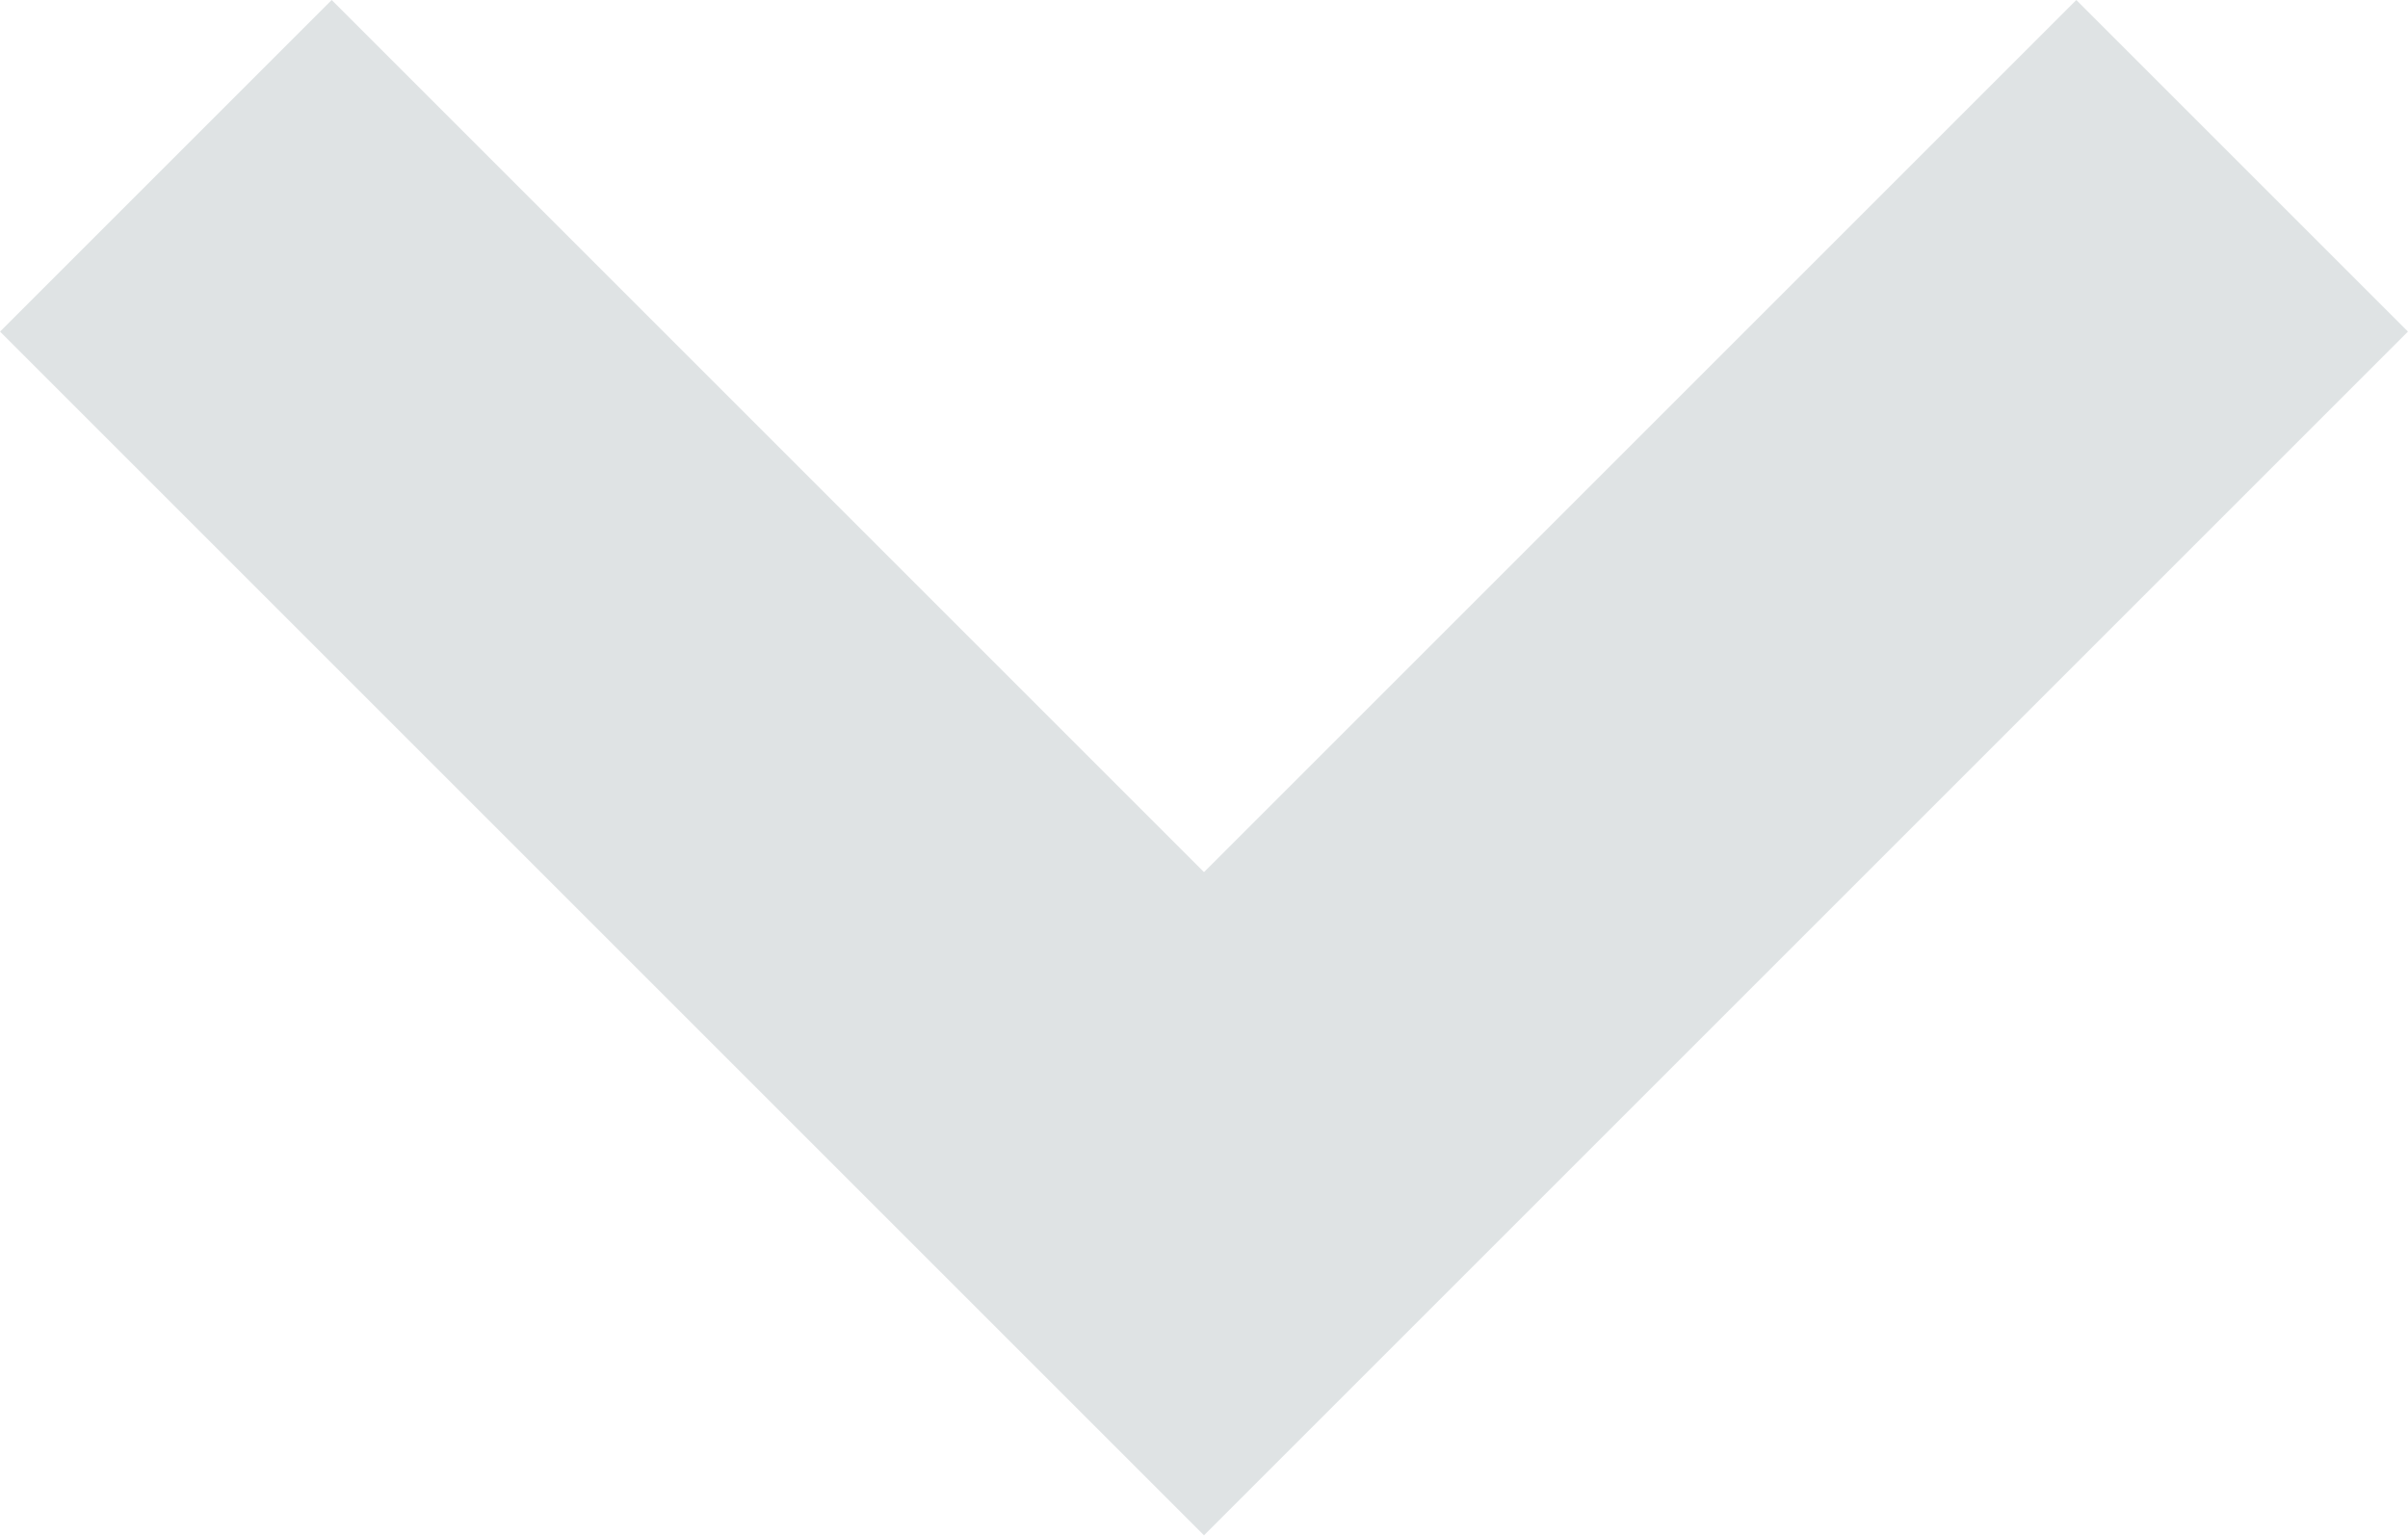
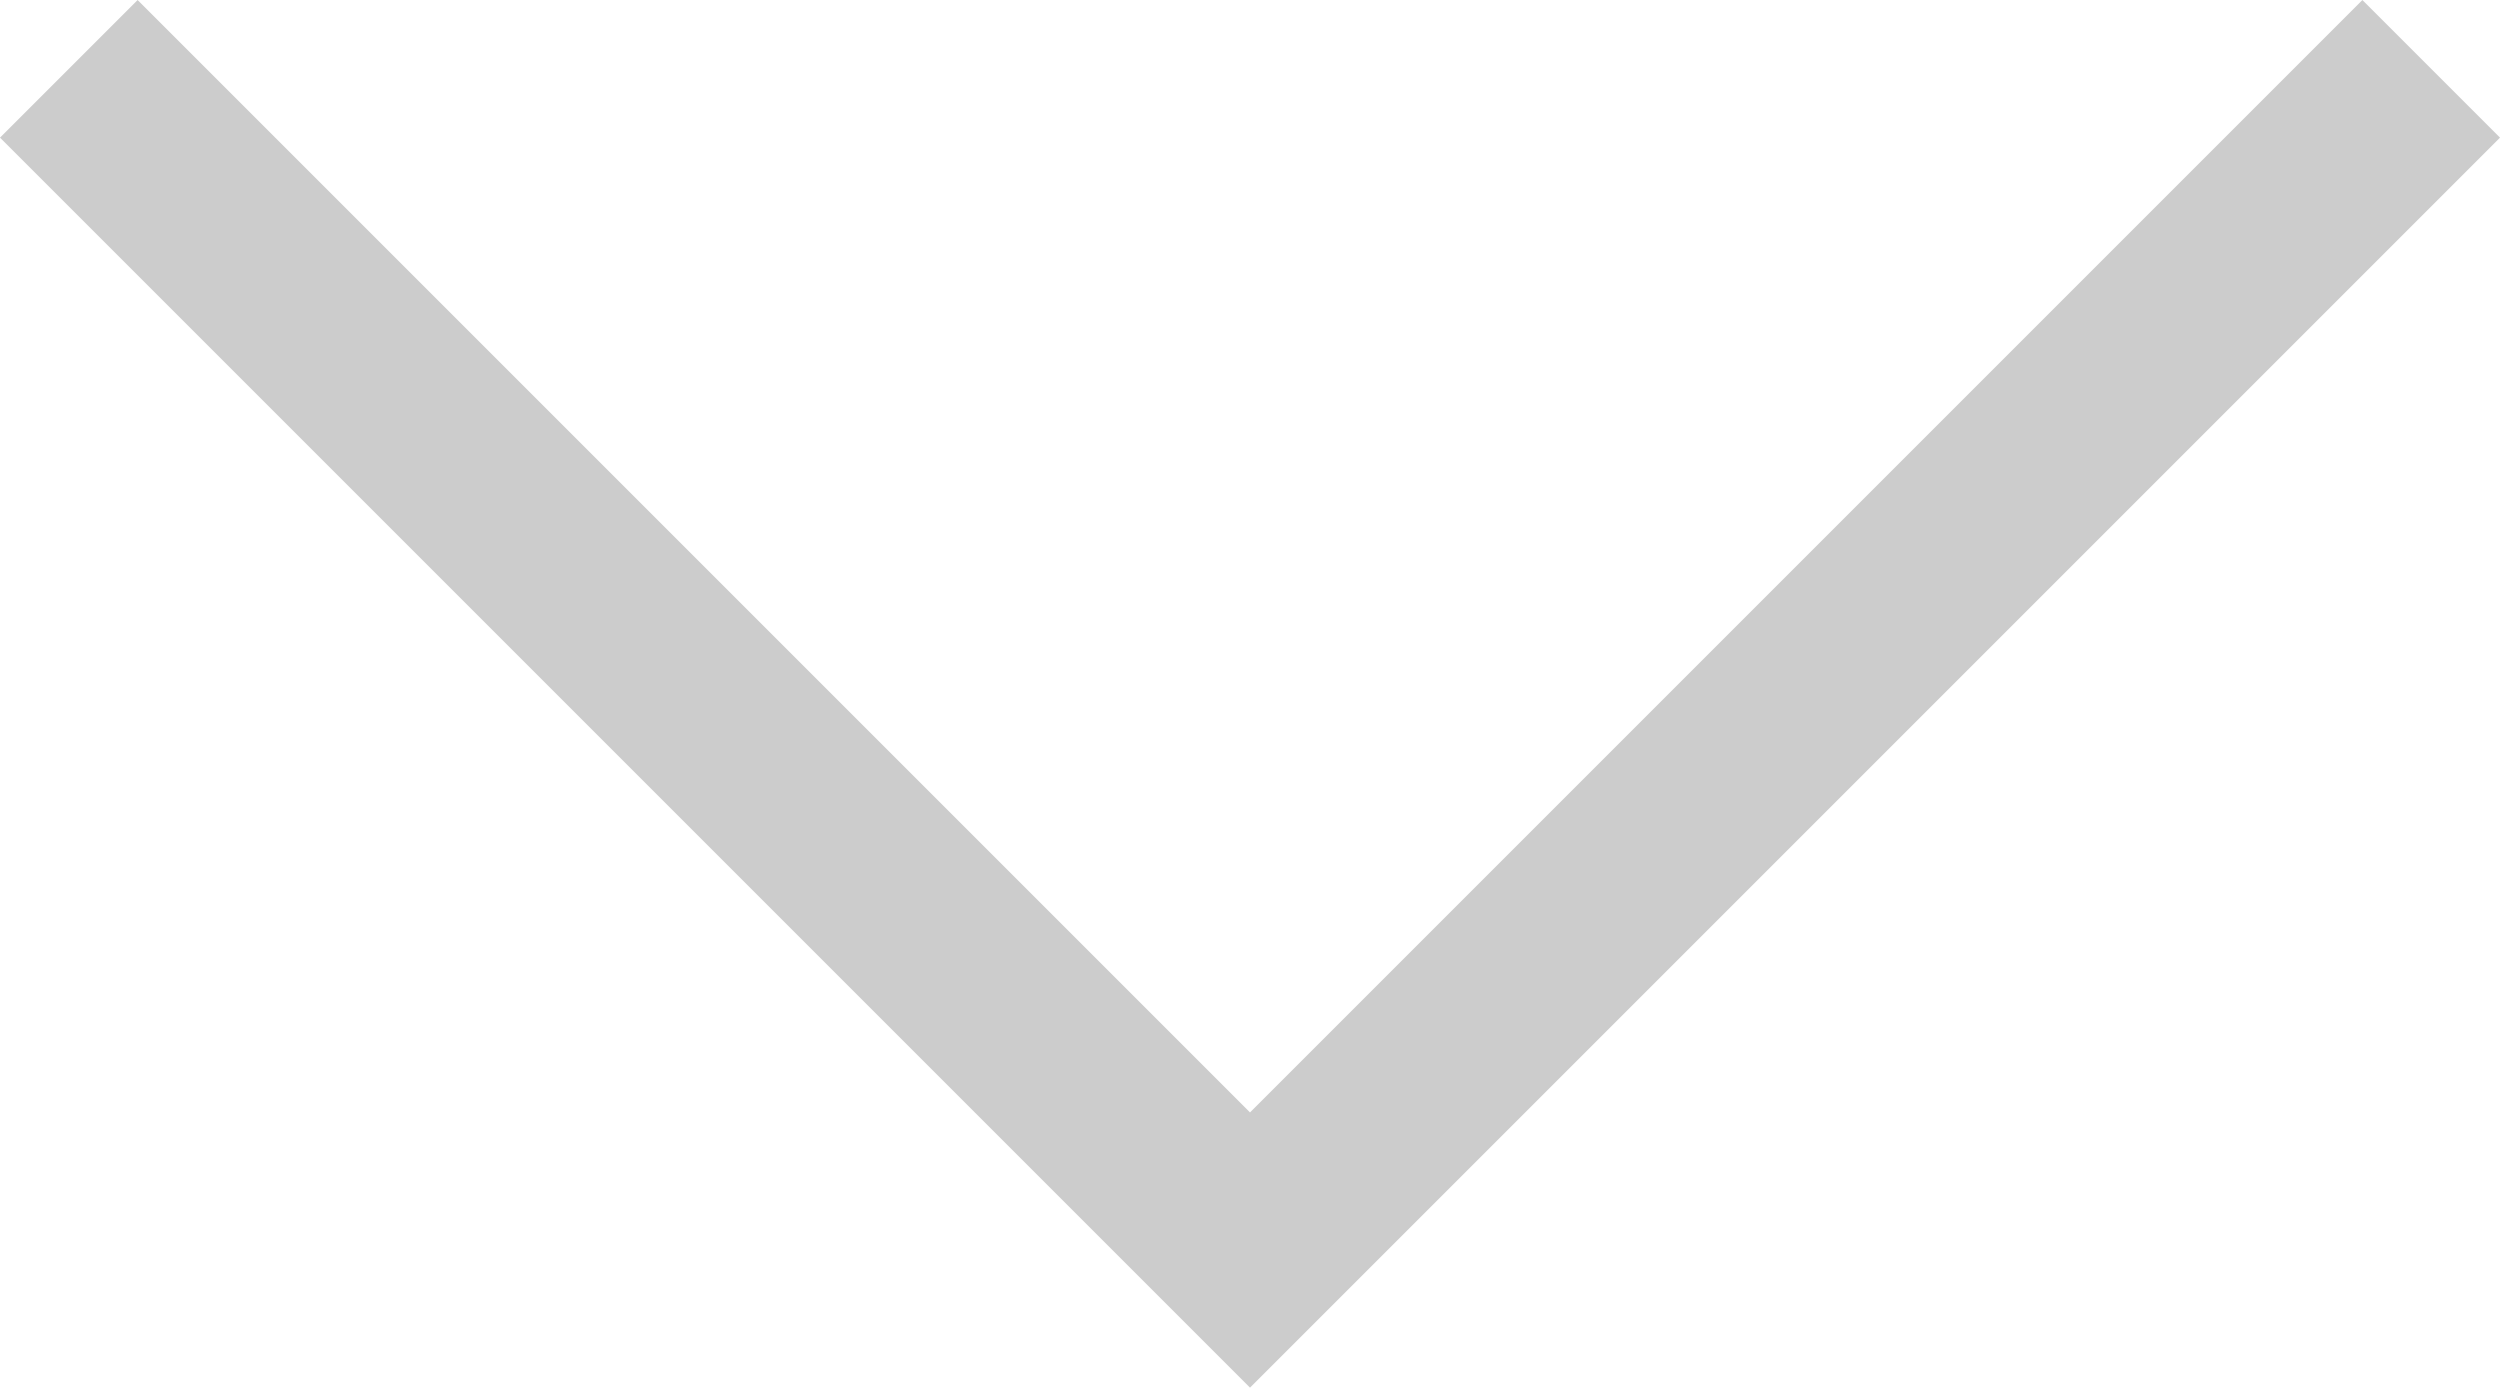
- <svg xmlns="http://www.w3.org/2000/svg" xml:space="preserve" width="12.835mm" height="8.185mm" version="1.1" style="shape-rendering:geometricPrecision; text-rendering:geometricPrecision; image-rendering:optimizeQuality; fill-rule:evenodd; clip-rule:evenodd" viewBox="0 0 19.24 12.27">
+ <svg xmlns="http://www.w3.org/2000/svg" xml:space="preserve" width="13.582mm" height="7.539mm" version="1.1" style="shape-rendering:geometricPrecision; text-rendering:geometricPrecision; image-rendering:optimizeQuality; fill-rule:evenodd; clip-rule:evenodd" viewBox="0 0 30.34 16.84">
  <defs>
    <style type="text/css">
   
-     .fil0 {fill:#DFE3E4;fill-rule:nonzero}
+     .fil0 {fill:#CCCCCC;fill-rule:nonzero}
   
  </style>
  </defs>
  <g id="Camada_x0020_1">
-     <polygon class="fil0" points="16.59,0 9.62,6.97 2.65,0 -0,2.65 9.62,12.27 19.24,2.65 " />
+     <polygon class="fil0" points="1.67,0 15.17,13.5 28.67,0 30.34,1.67 15.17,16.84 -0,1.67 " />
  </g>
</svg>
